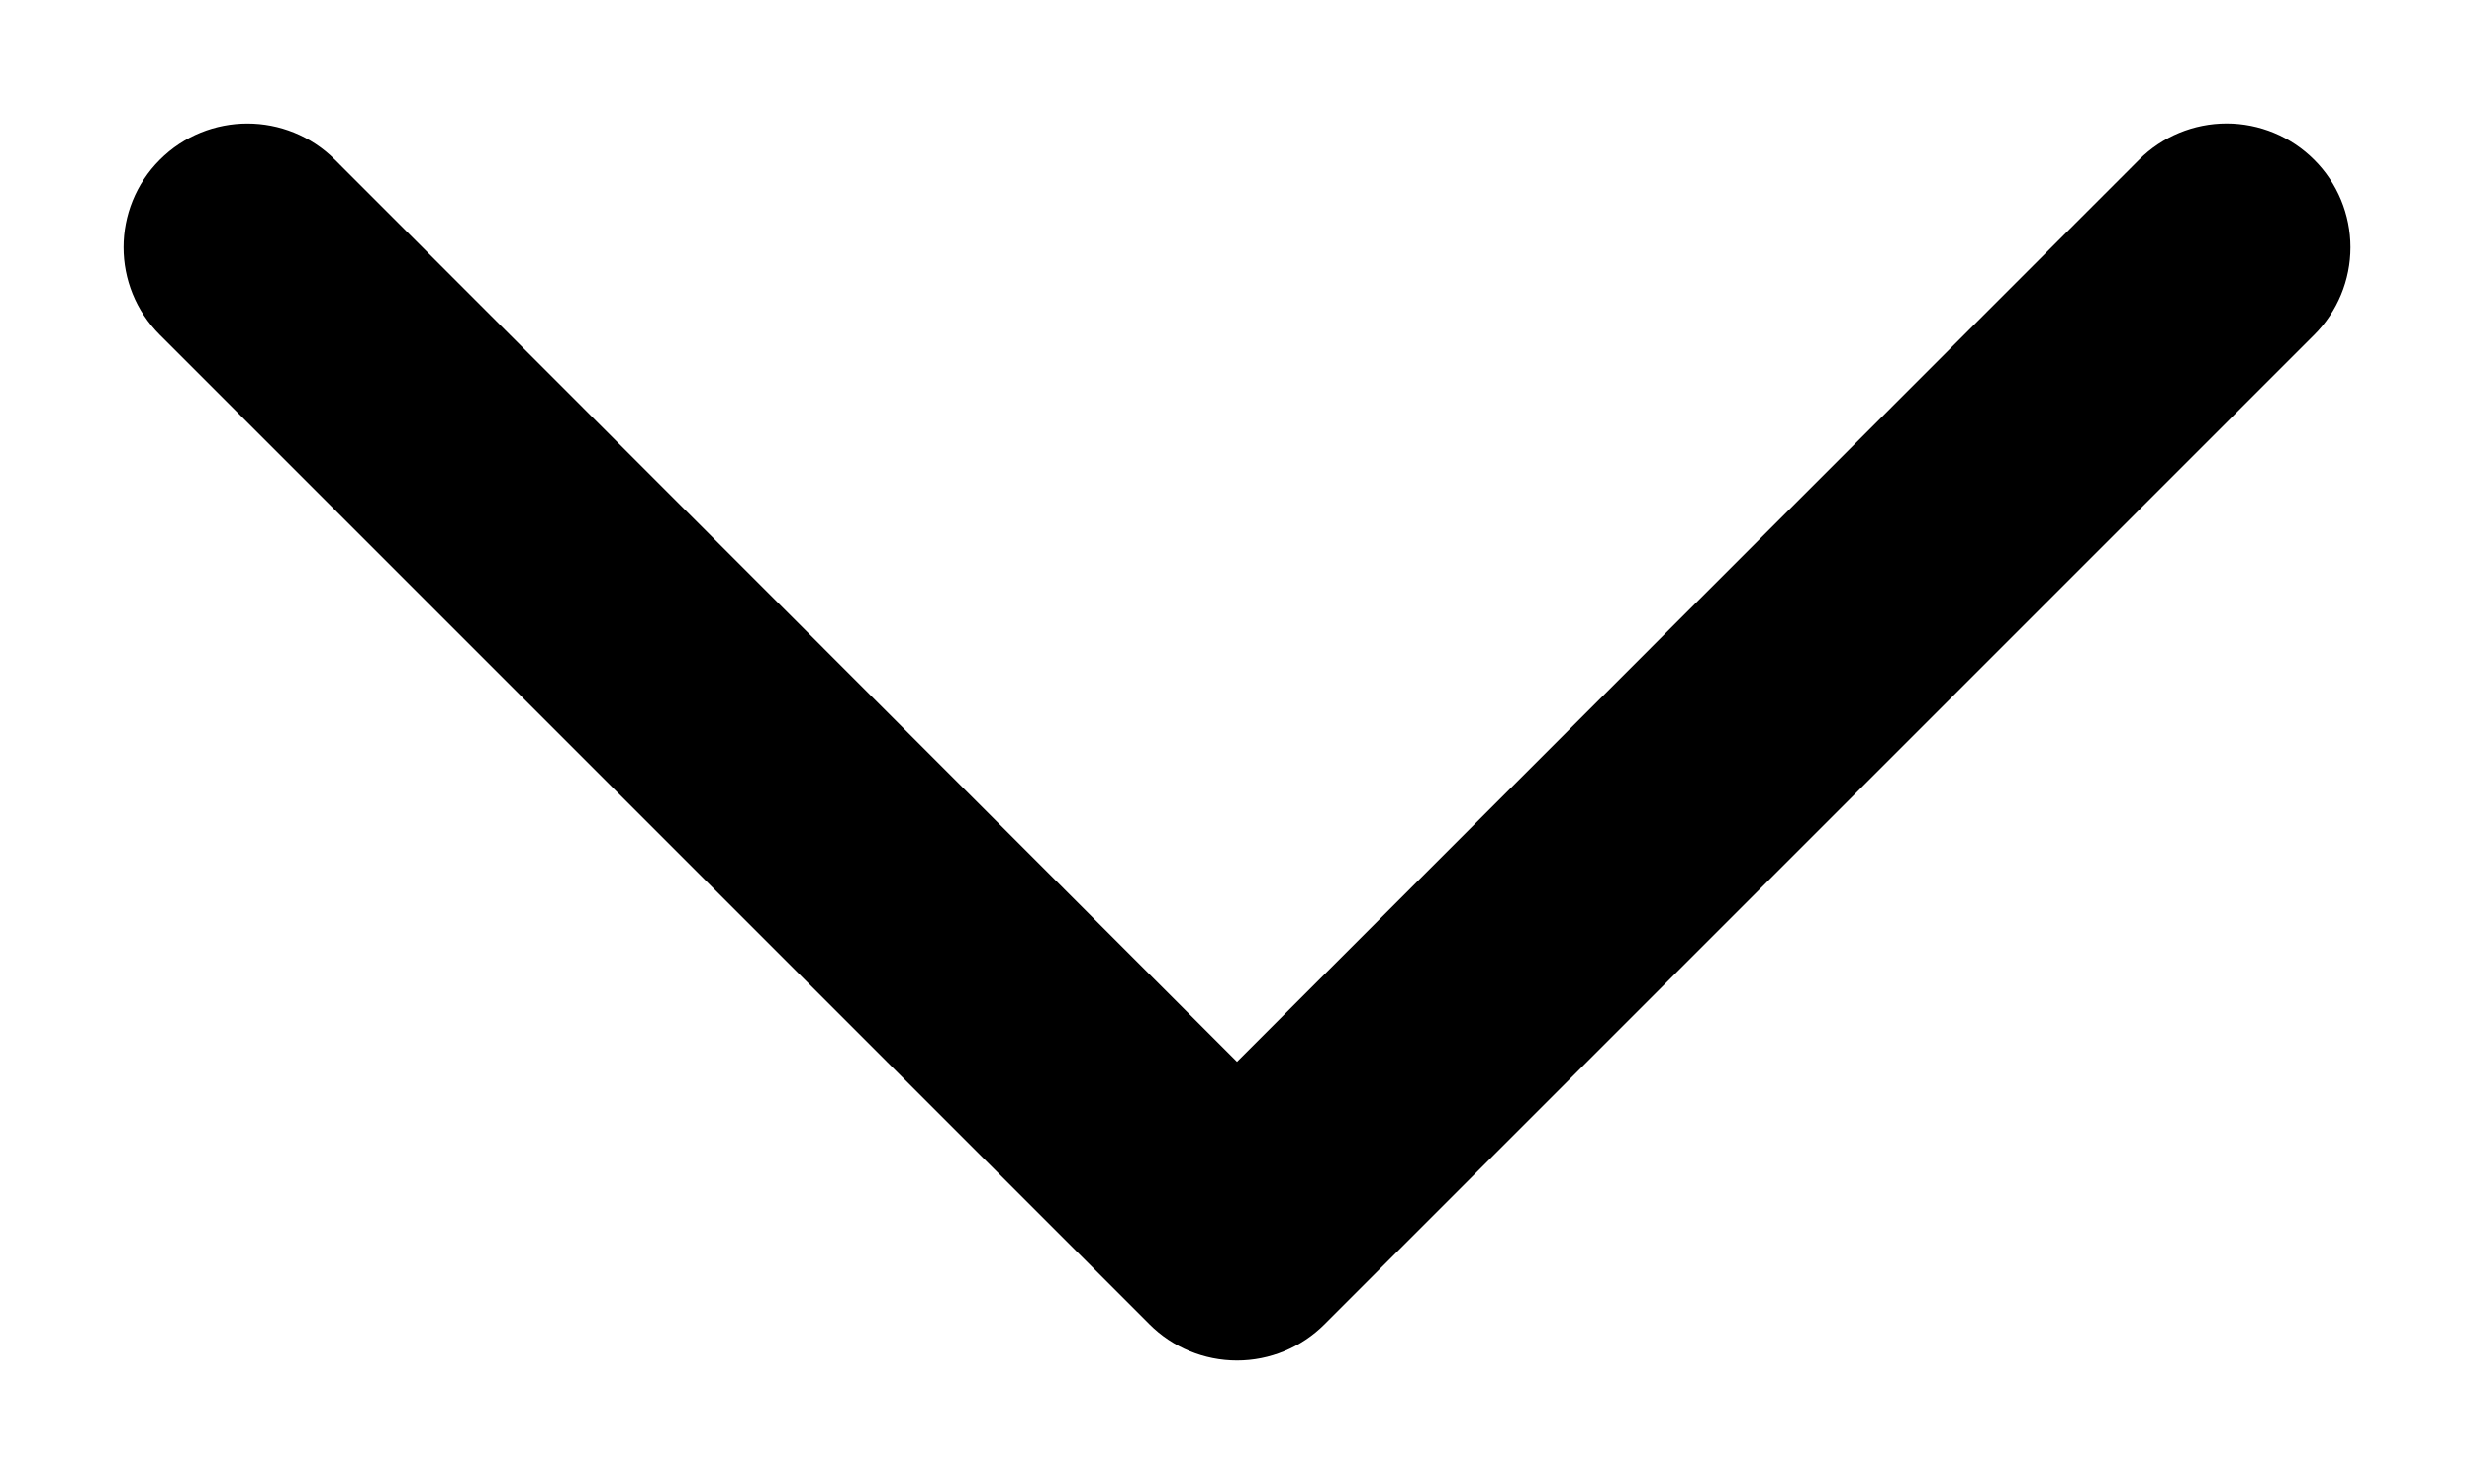
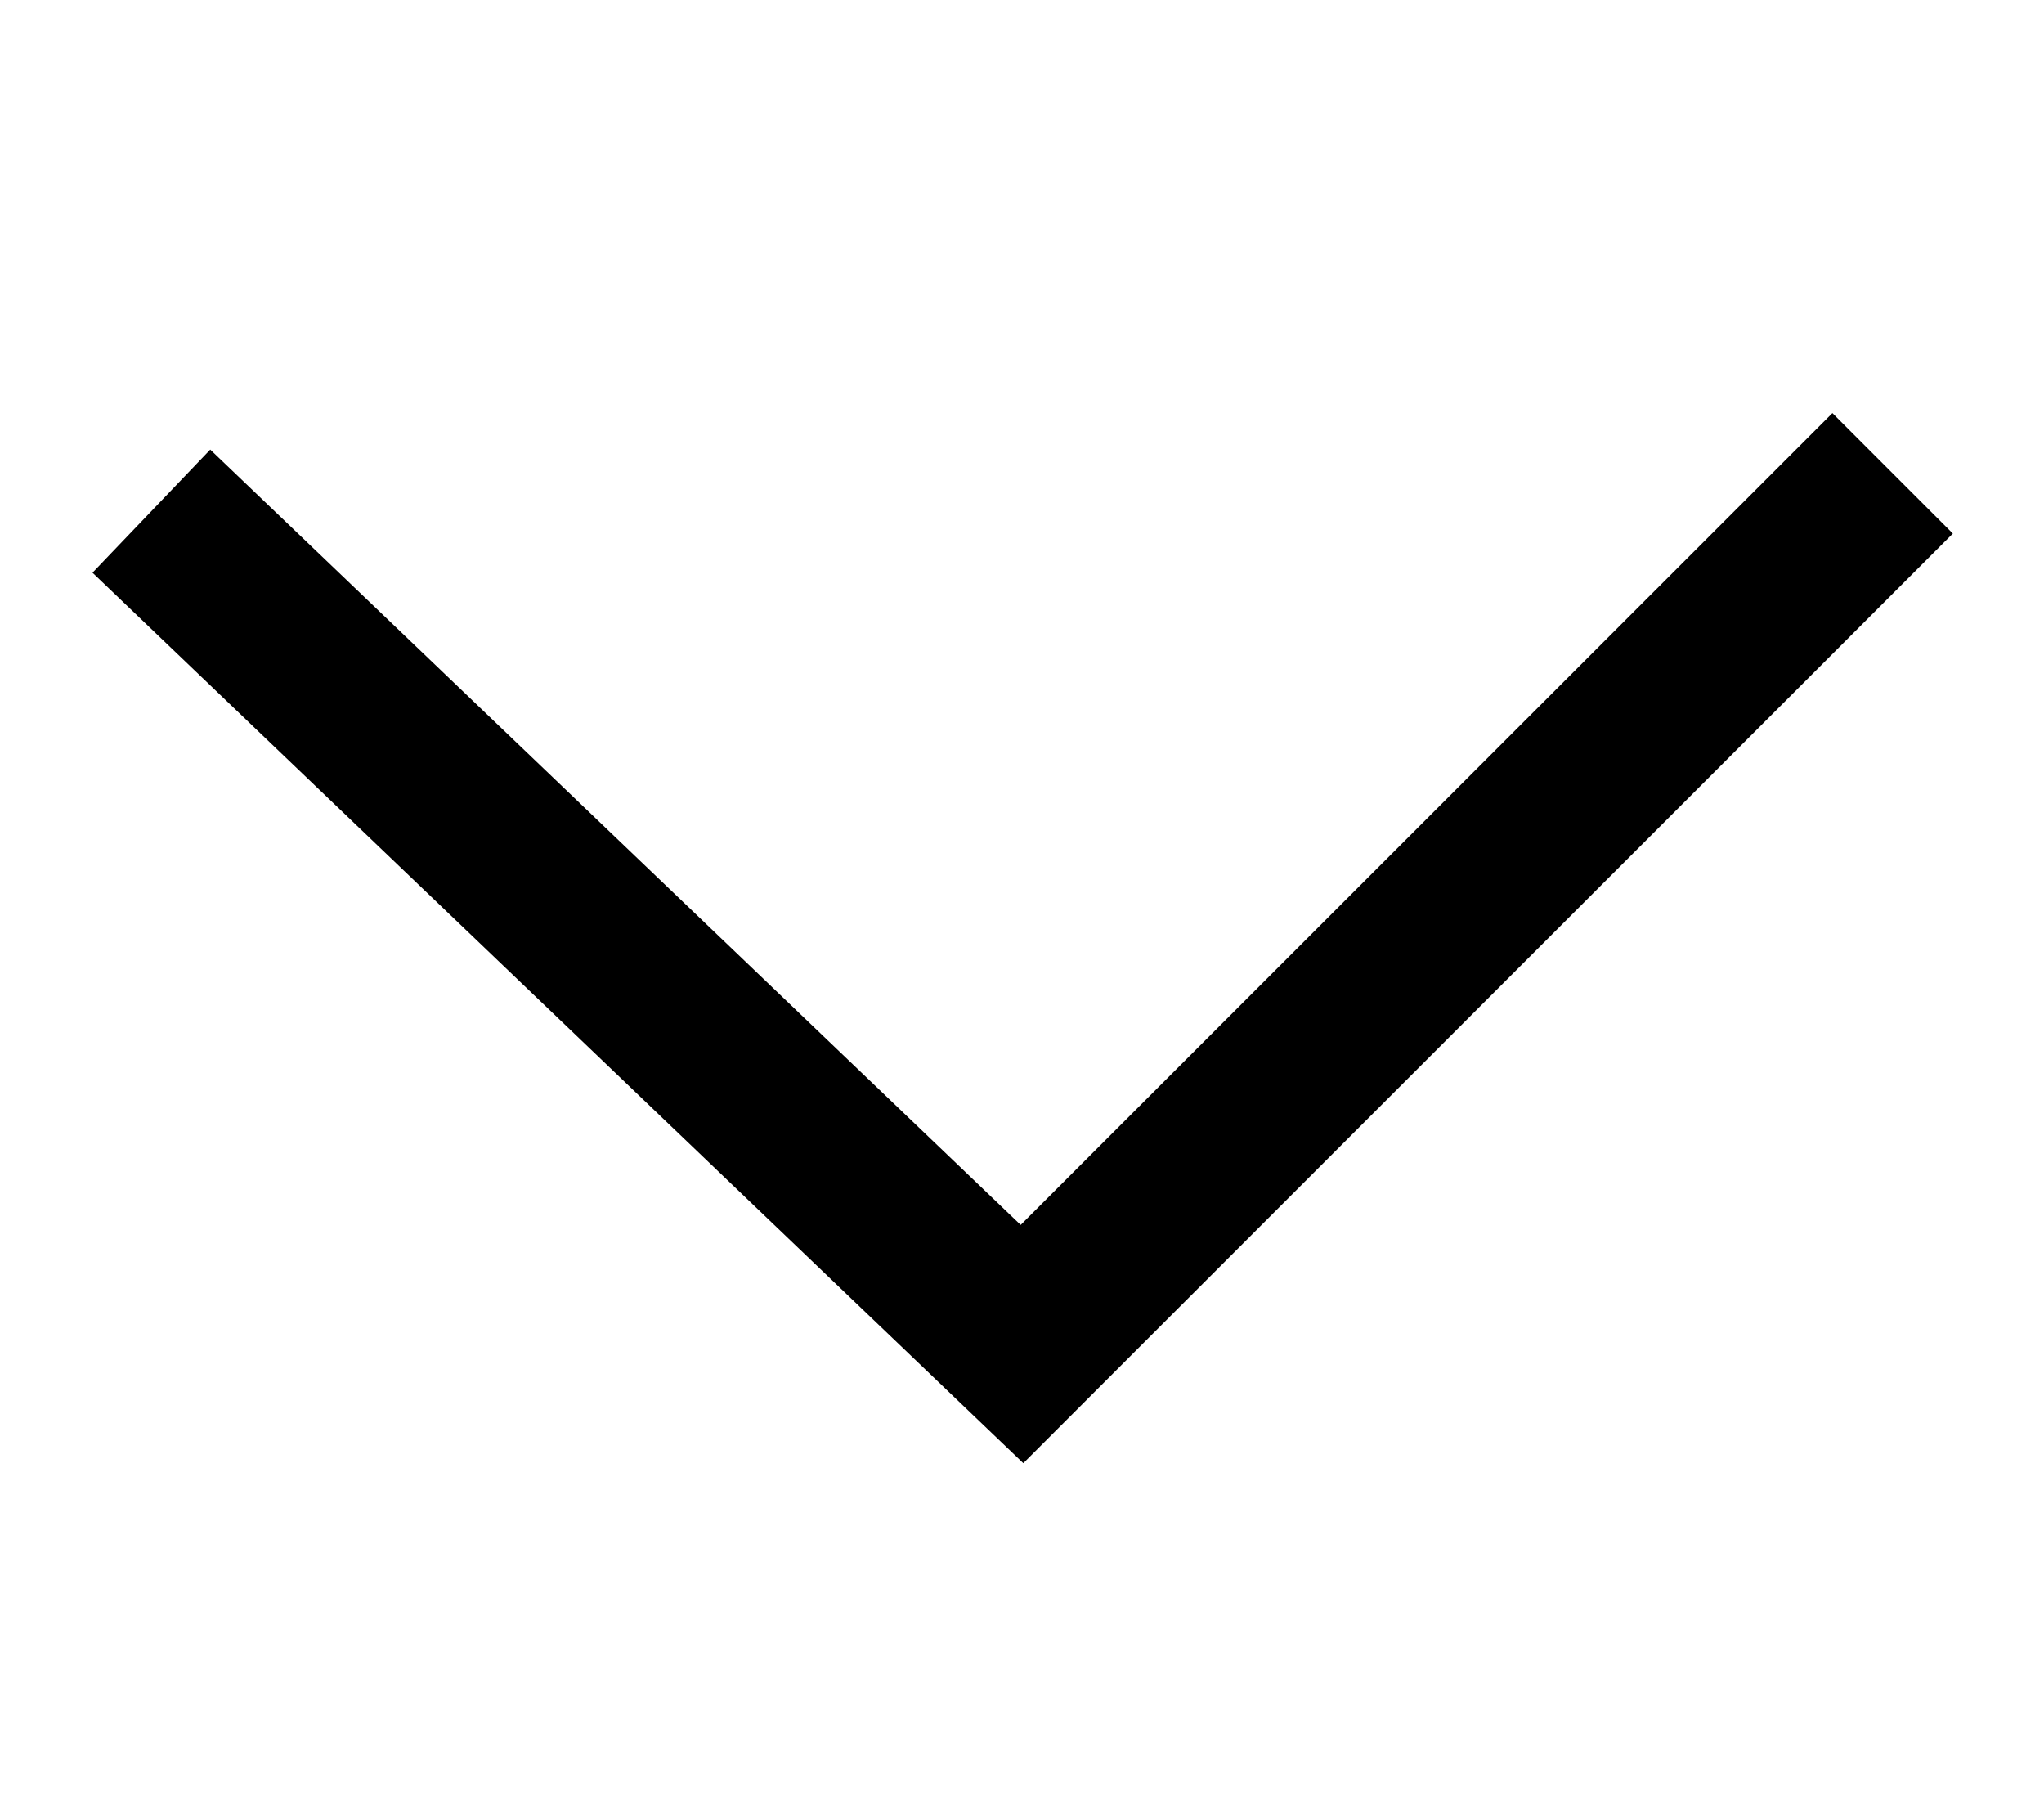
- <svg class="icon icon-caret" viewBox="0 0 10 6">
-   <path fill="currentColor" fill-rule="evenodd" d="M9.354.646a.5.5 0 0 0-.708 0L5 4.293 1.354.646a.5.5 0 0 0-.708.708l4 4a.5.5 0 0 0 .708 0l4-4a.5.5 0 0 0 0-.708" clip-rule="evenodd" />
+ <svg xmlns="http://www.w3.org/2000/svg" class="icon icon-caret" width="18" height="16" viewBox="0 0 18 16" fill="none">
+   <path d="M1.333 4.5L9 11.833L16.667 4.167" stroke="black" stroke-width="1.5" />
</svg>
